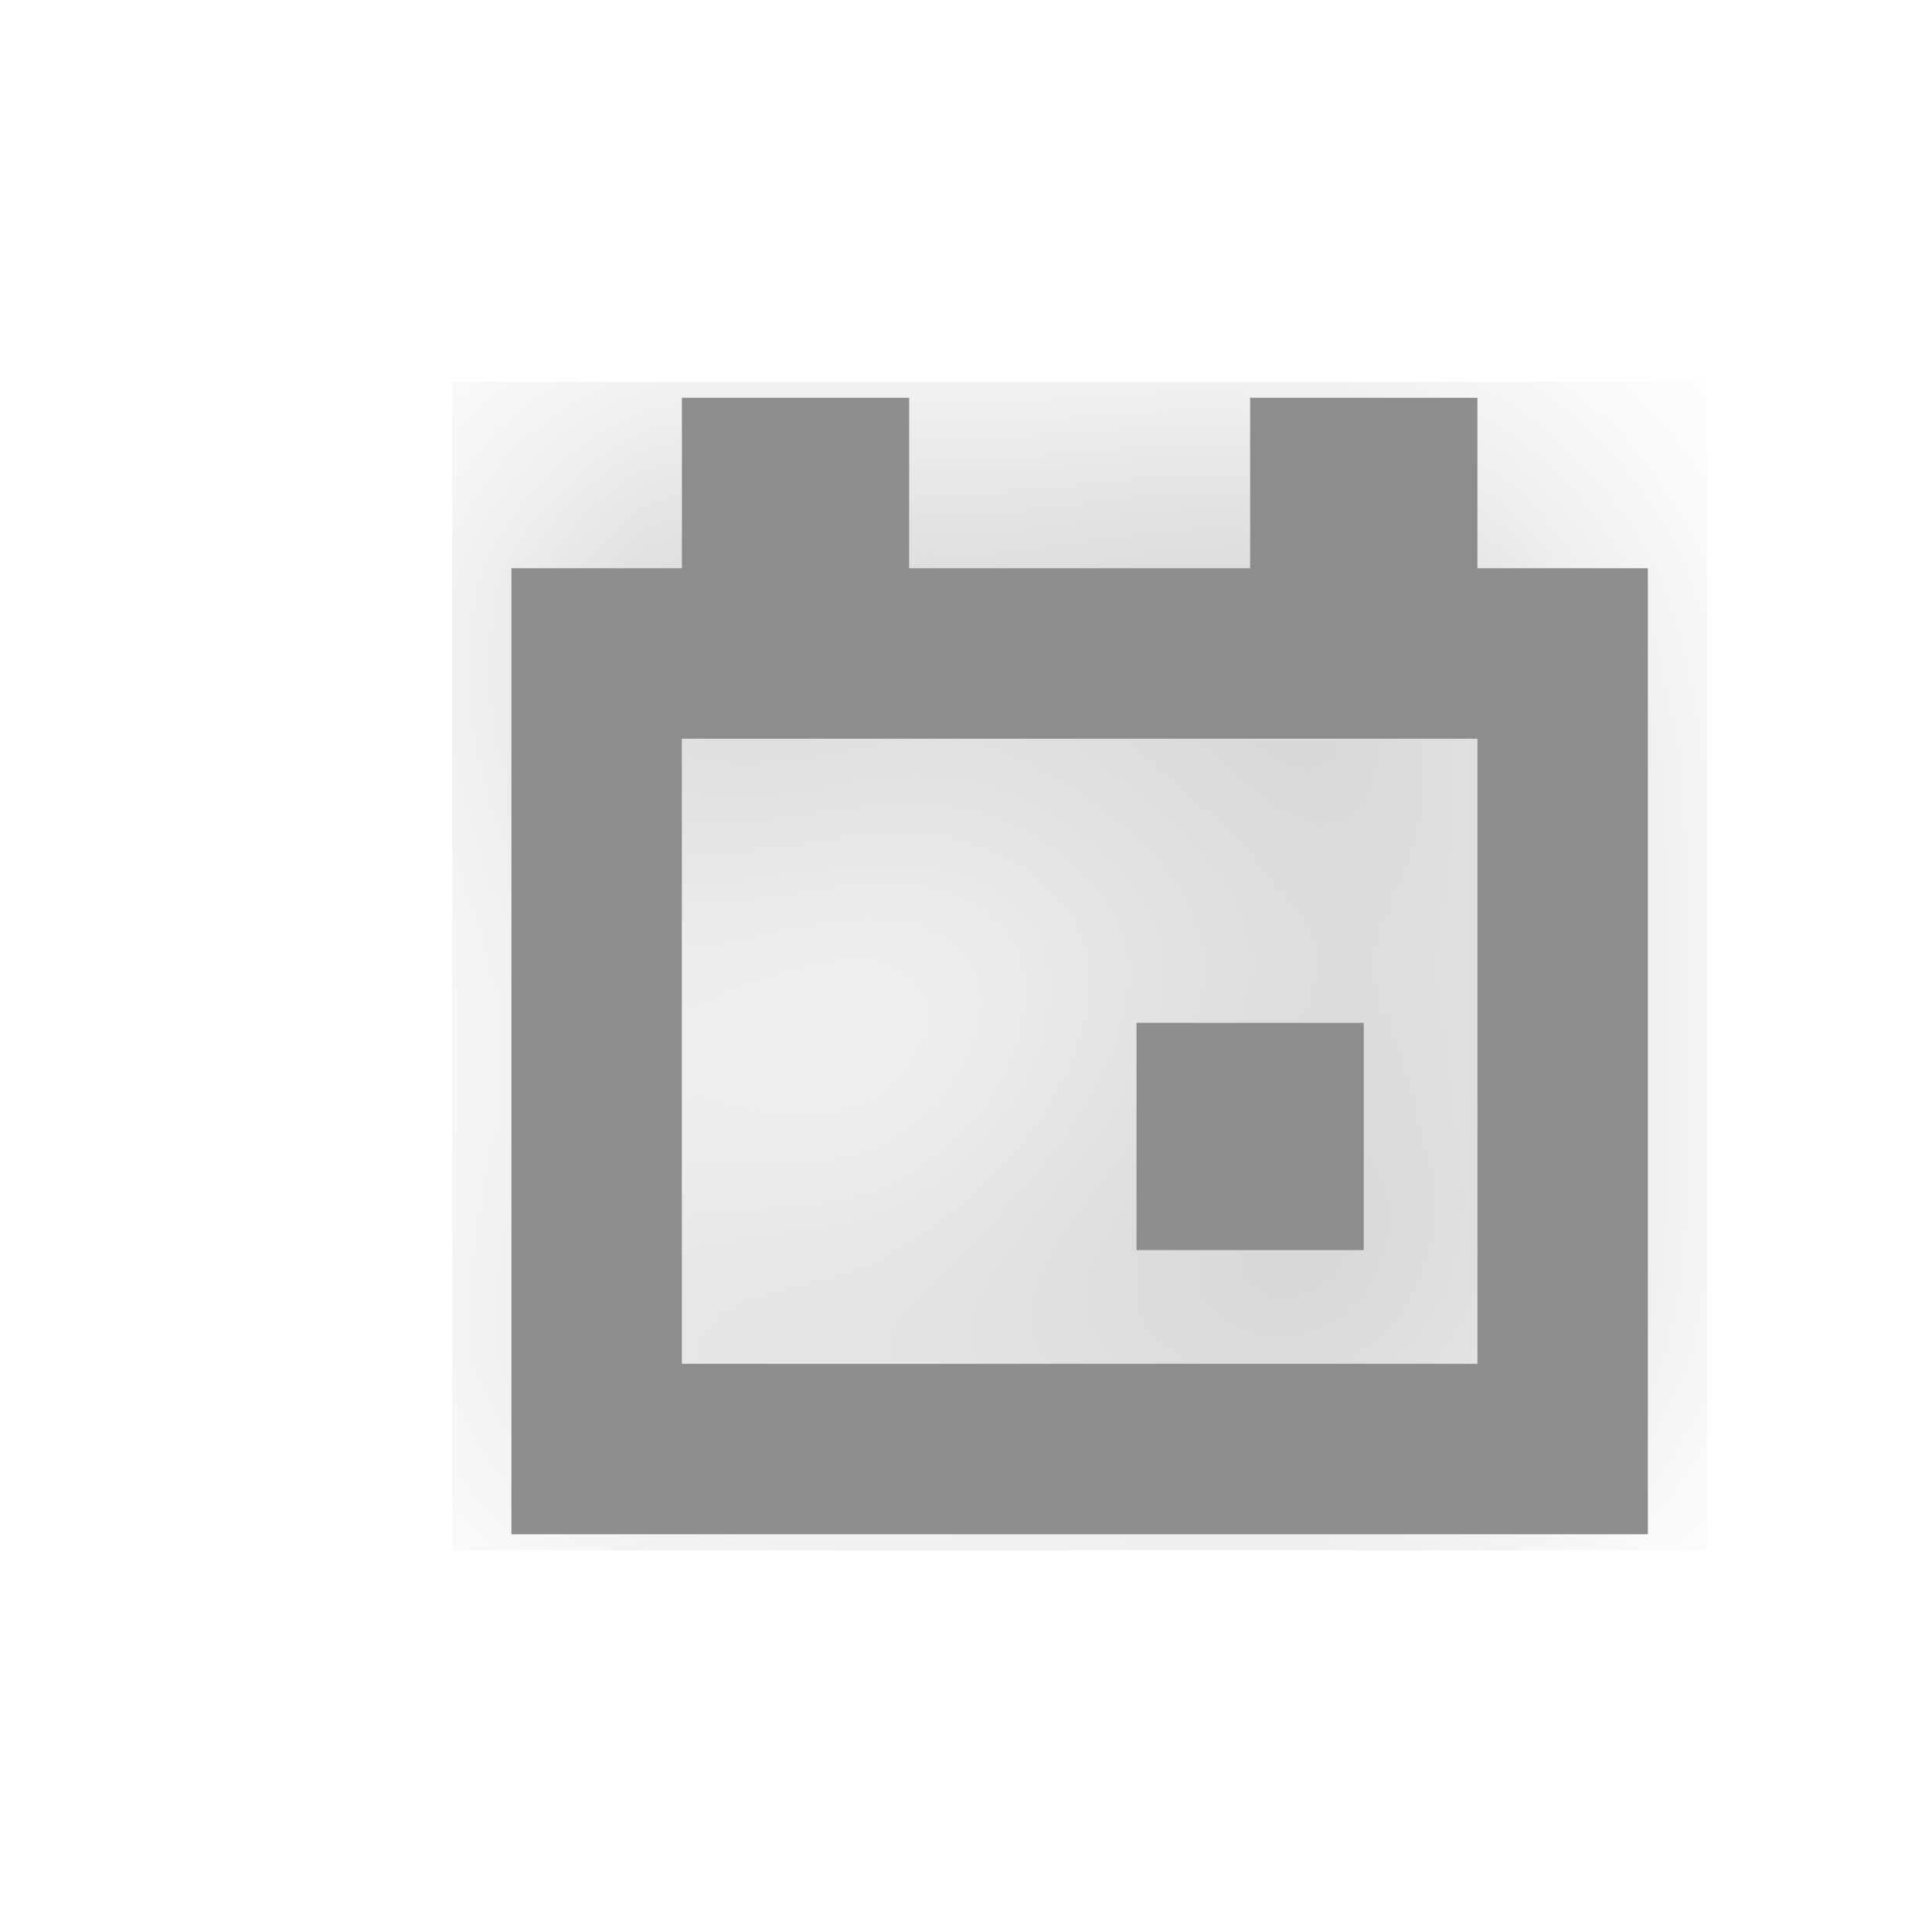
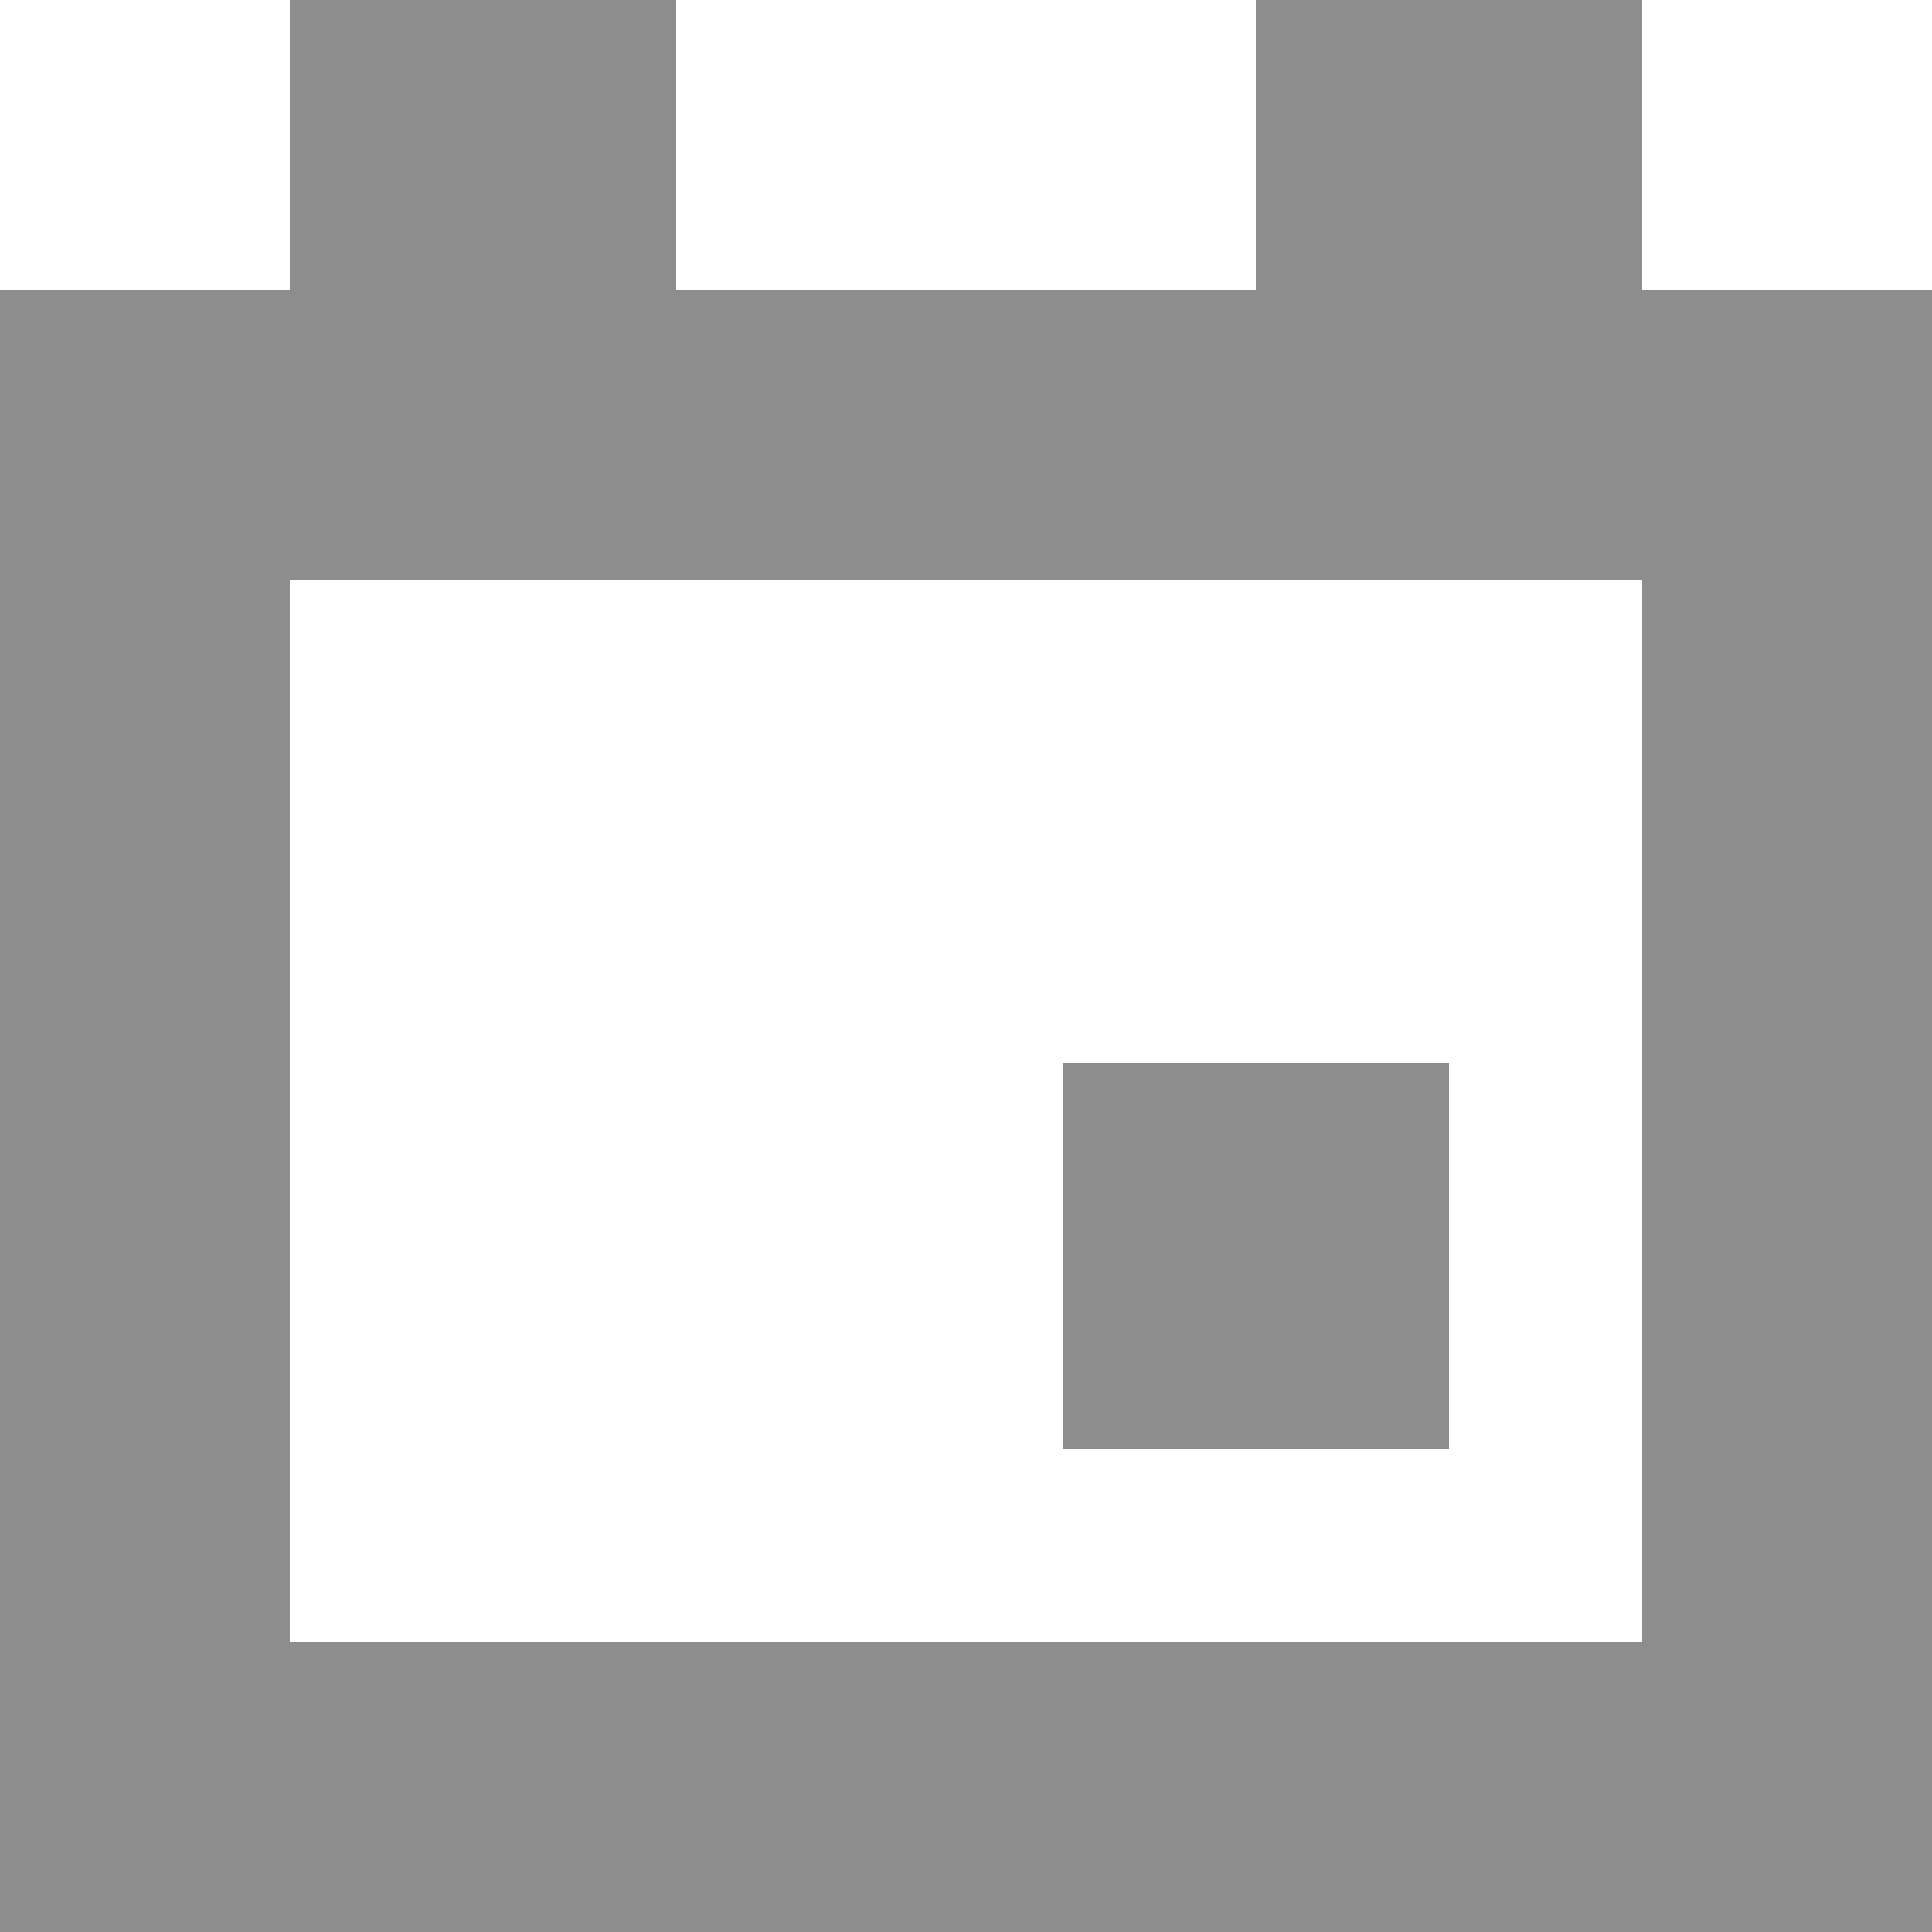
- <svg xmlns="http://www.w3.org/2000/svg" width="34" height="34" viewBox="0 0 34 34">
-   <defs>
-     <filter id="a" width="110.4%" height="102.8%" x="-5.2%" y="-1.4%" filterUnits="objectBoundingBox">
-       <feOffset dx="-2" in="SourceAlpha" result="shadowOffsetOuter1" />
-       <feGaussianBlur in="shadowOffsetOuter1" result="shadowBlurOuter1" stdDeviation="3.5" />
-       <feColorMatrix in="shadowBlurOuter1" result="shadowMatrixOuter1" values="0 0 0 0 0 0 0 0 0 0 0 0 0 0 0 0 0 0 0.3 0" />
-       <feMerge>
-         <feMergeNode in="shadowMatrixOuter1" />
-         <feMergeNode in="SourceGraphic" />
-       </feMerge>
-     </filter>
-   </defs>
-   <path fill="#8D8D8D" fill-rule="nonzero" d="M17 3h3v17H0V3h3V0h4v3h6V0h4v3zM3 6v11h14V6H3zm8 5h4v4h-4v-4z" filter="url(#a)" transform="translate(9 7)" />
+ <svg xmlns="http://www.w3.org/2000/svg" width="20" height="20" viewBox="0 0 20 20">
+   <path fill="#8D8D8D" fill-rule="nonzero" d="M17 3h3v17H0V3h3V0h4v3h6V0h4v3zM3 6v11h14V6H3zm8 5h4v4h-4v-4z" />
</svg>
